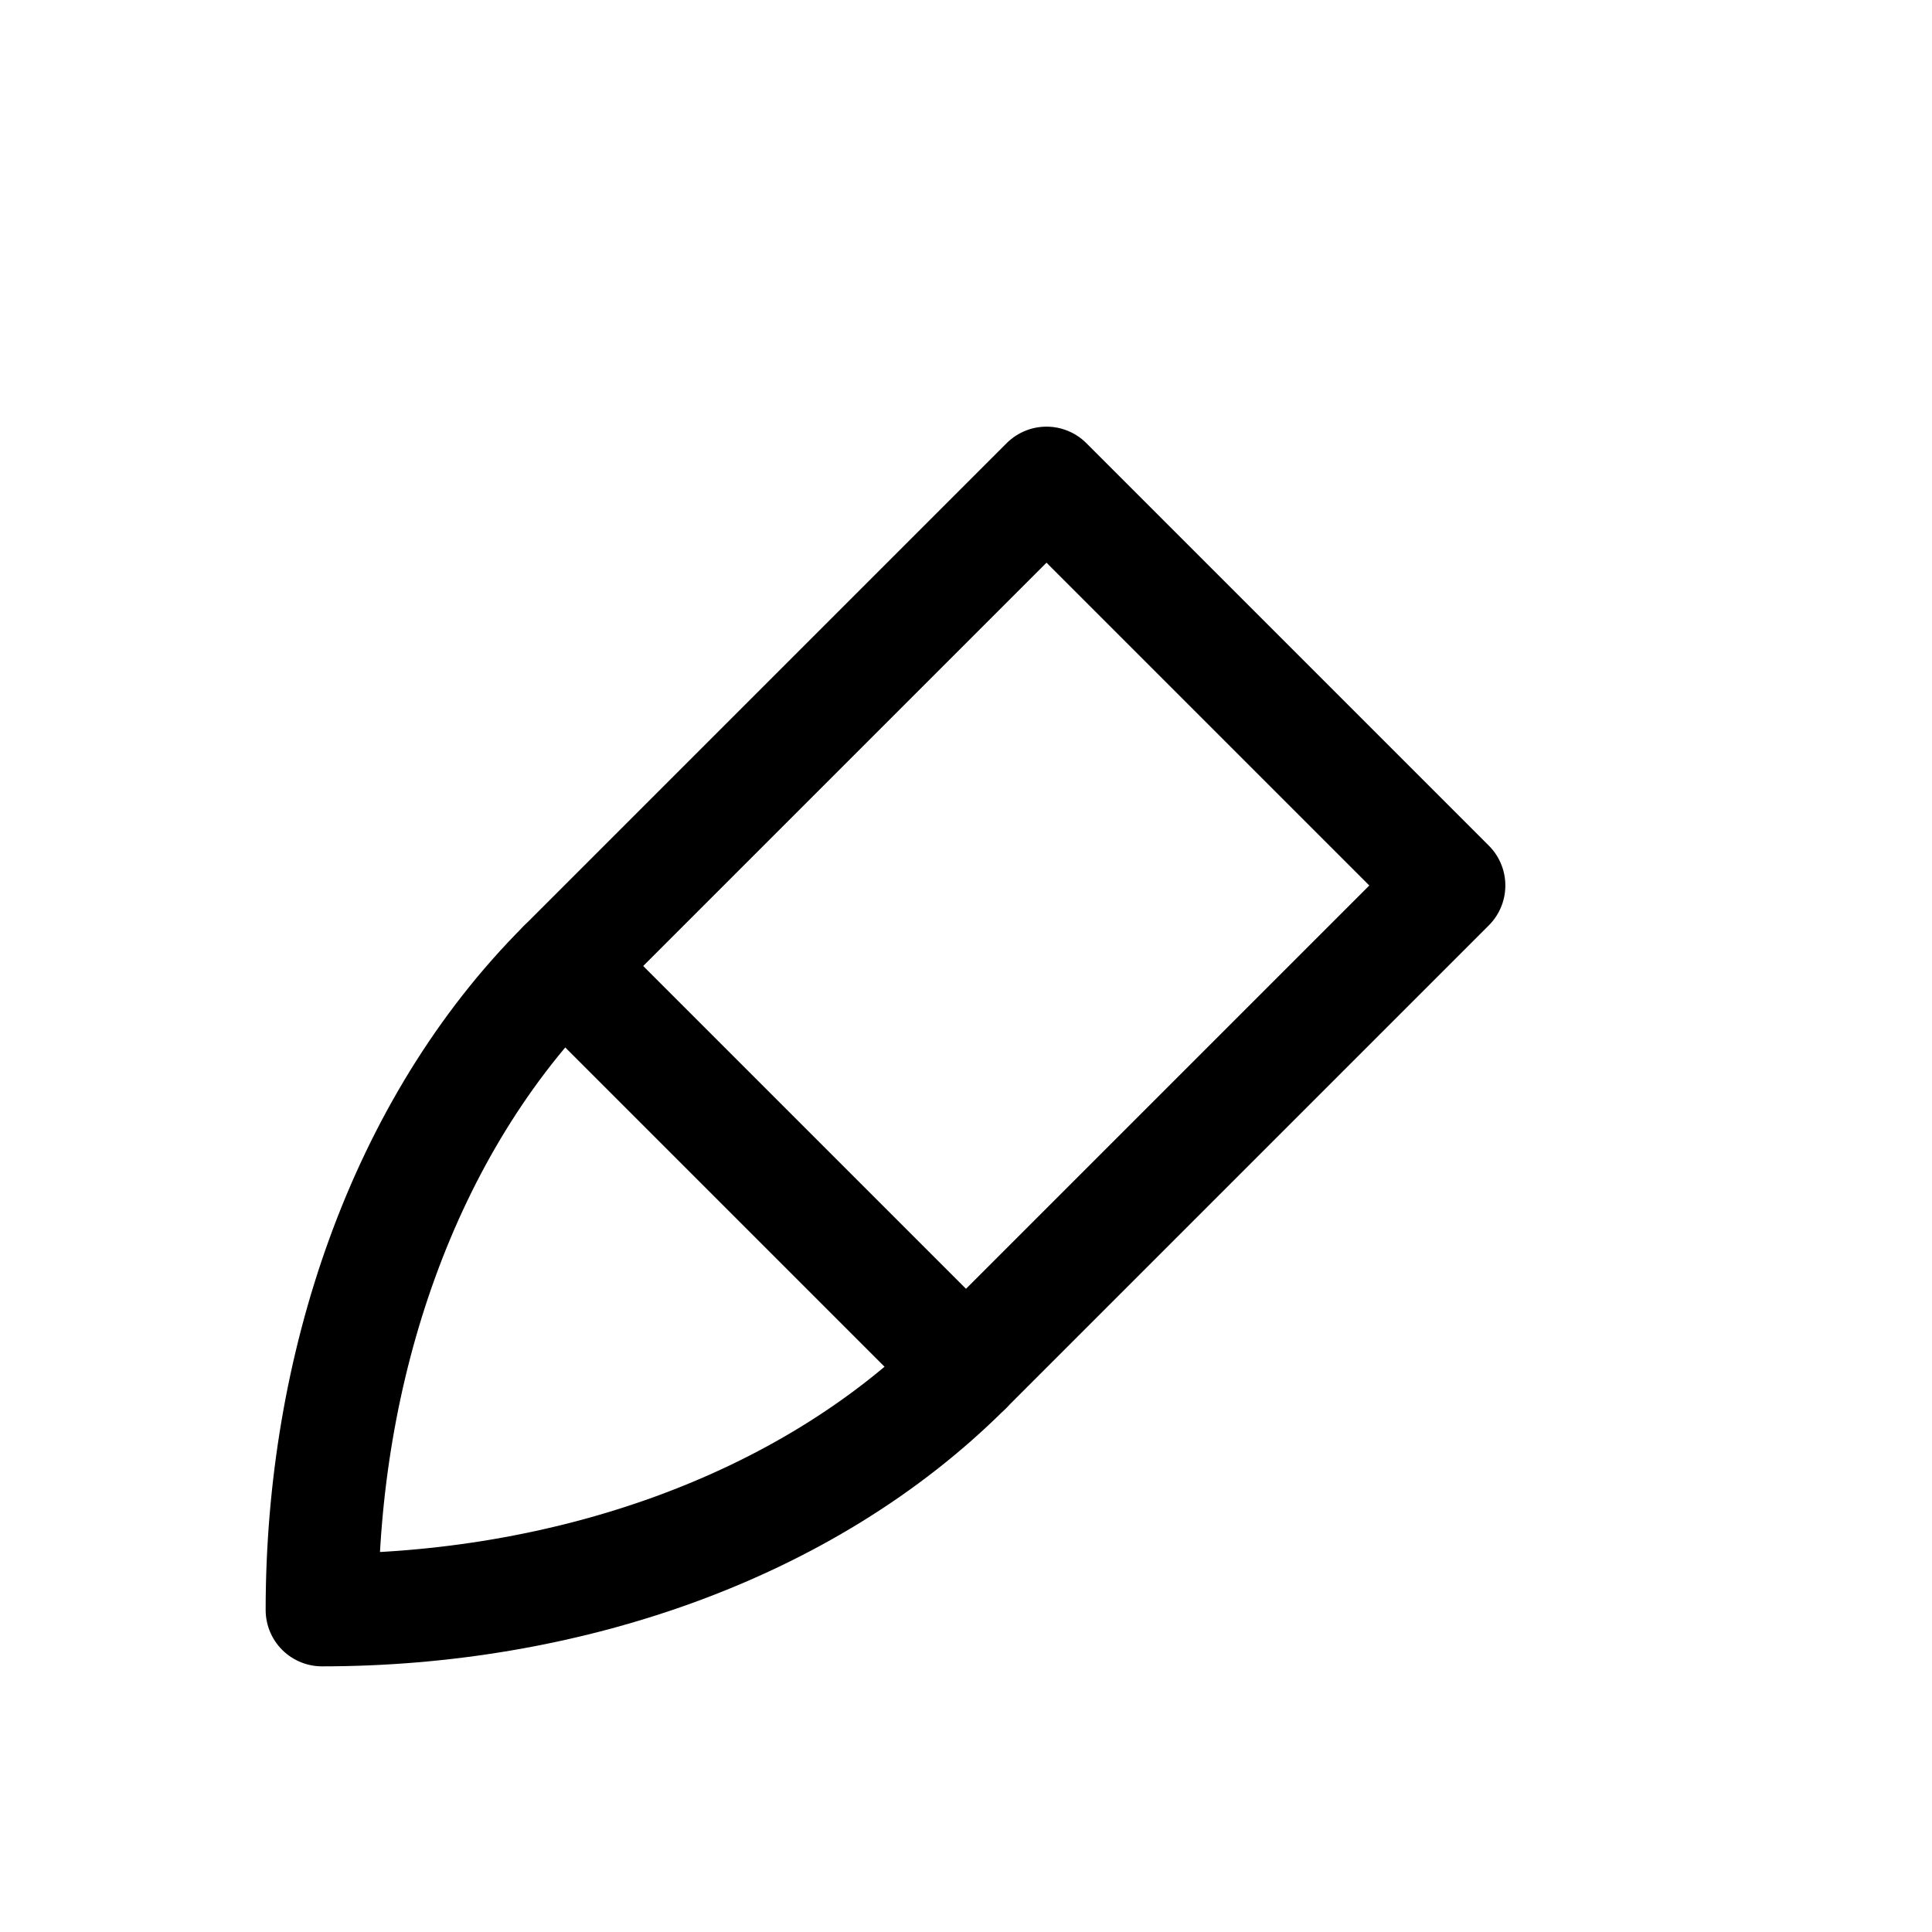
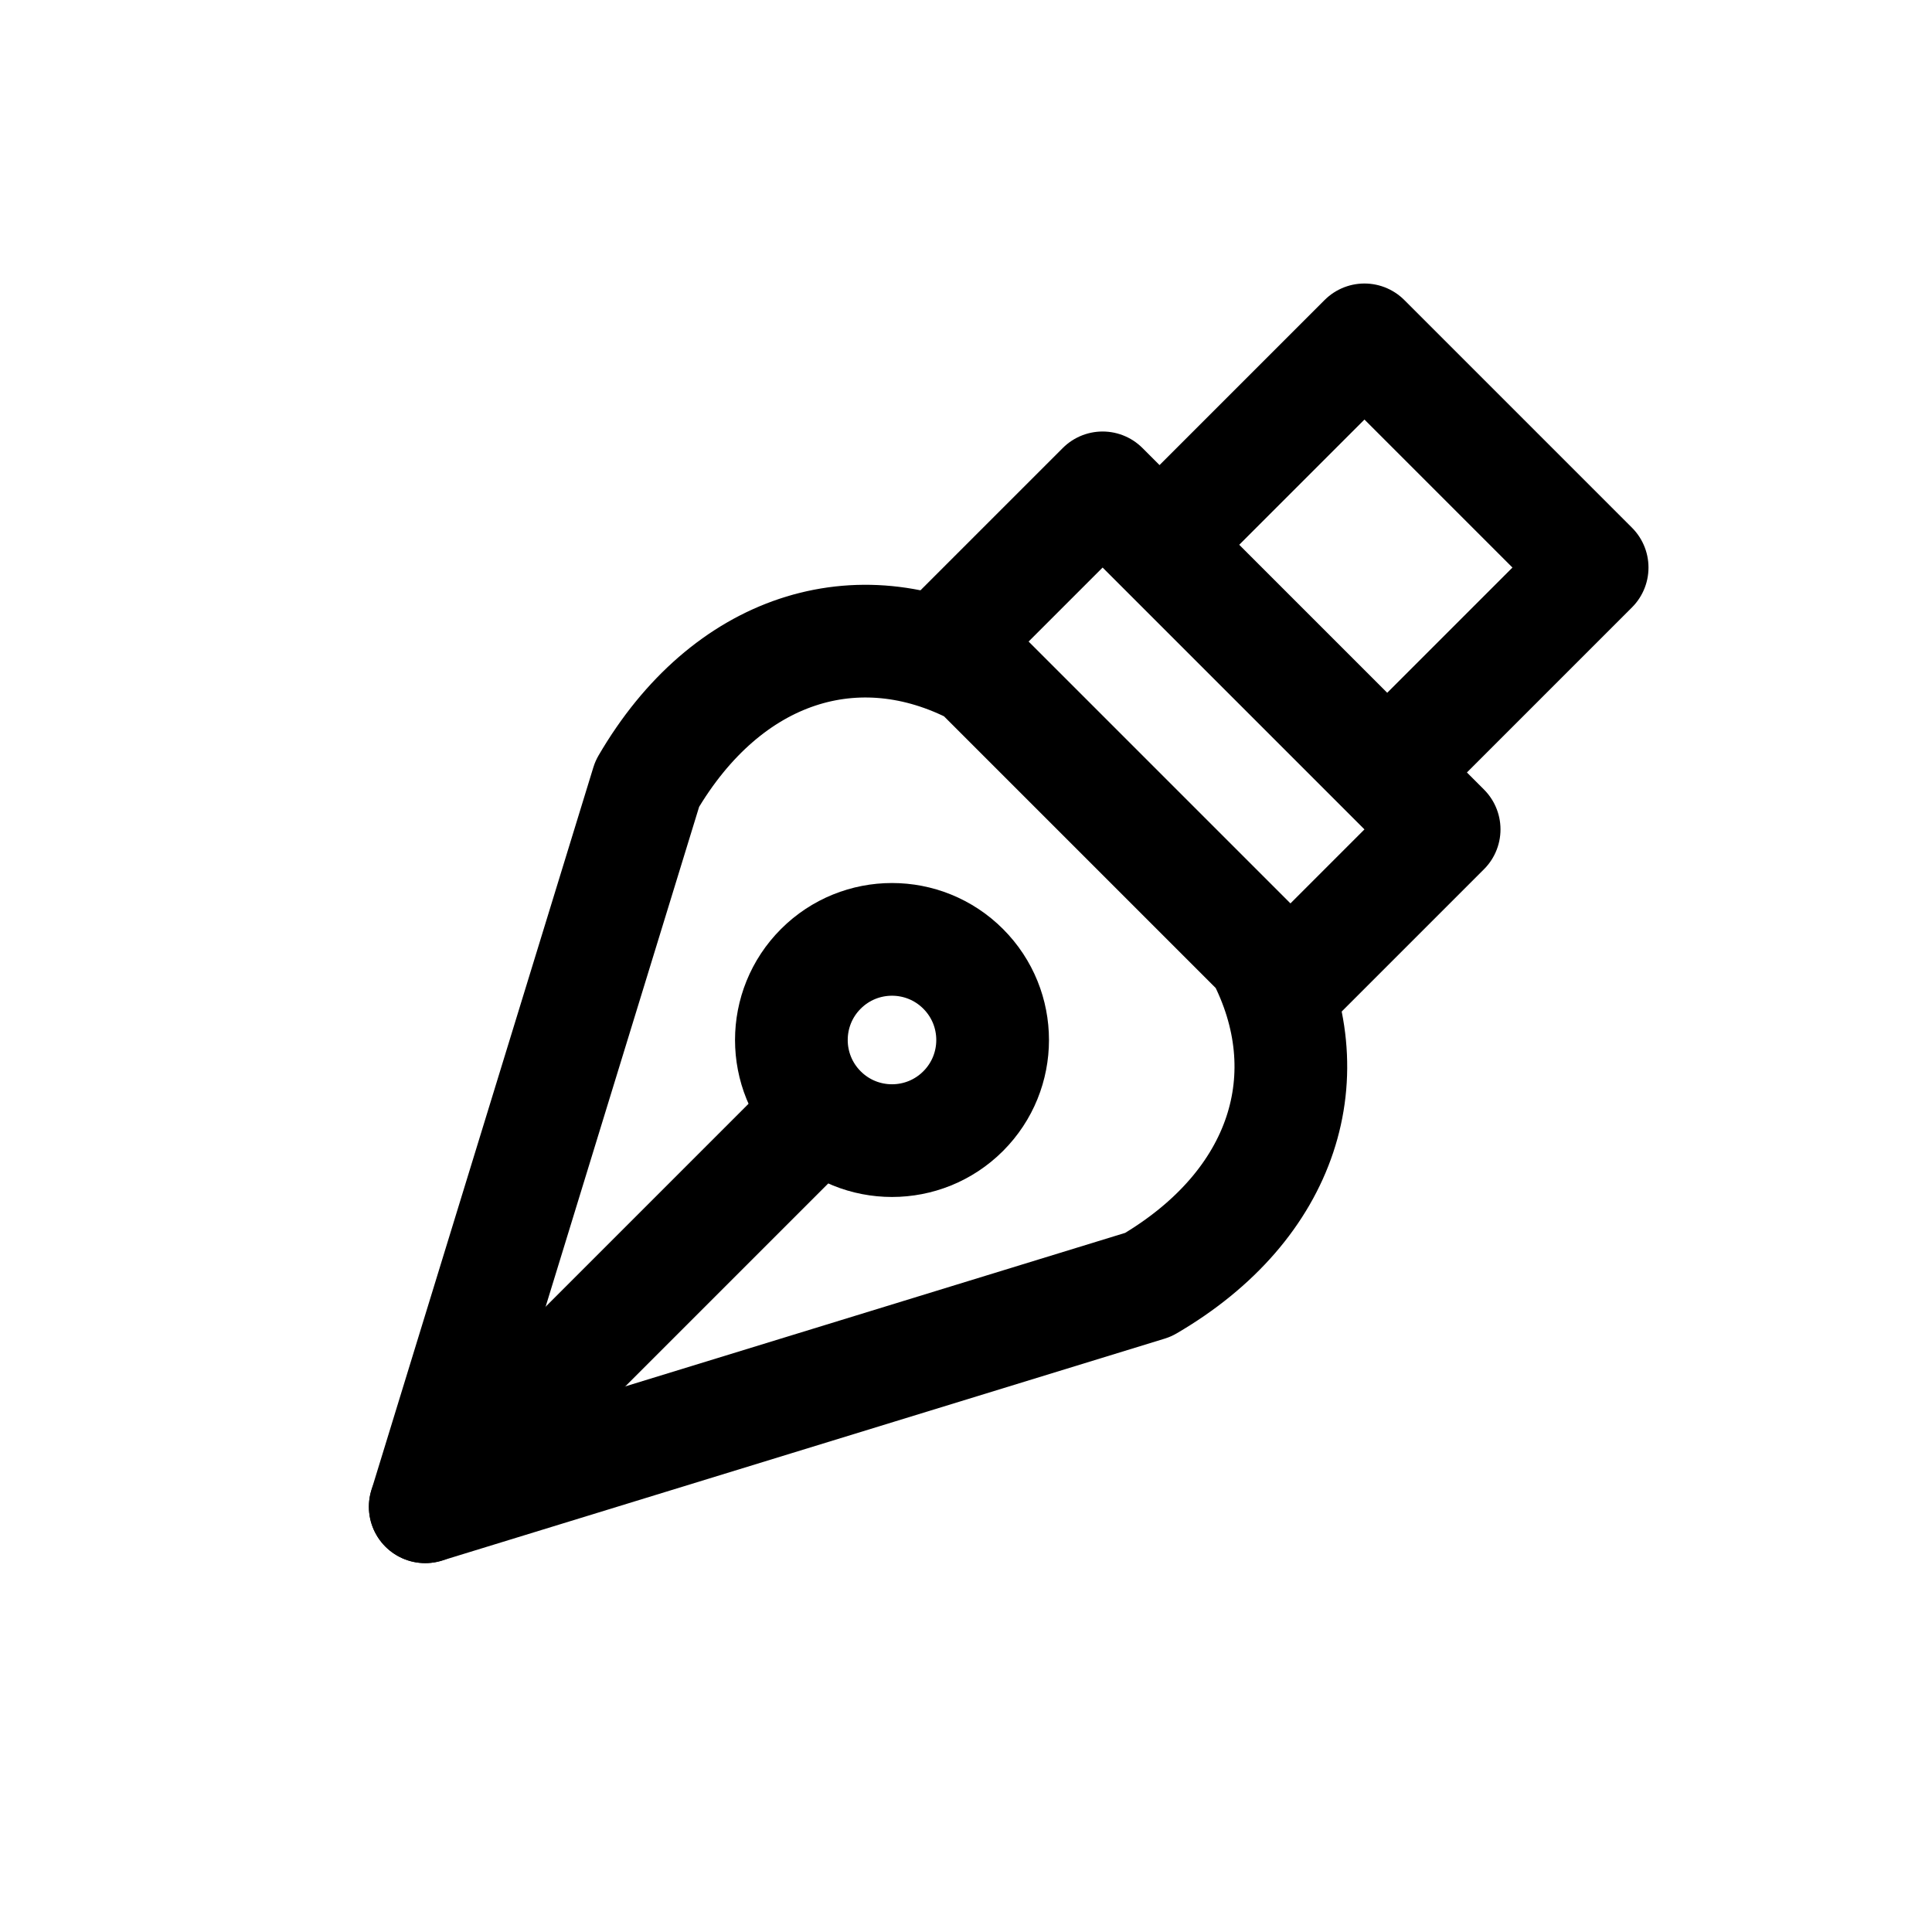
<svg xmlns="http://www.w3.org/2000/svg" viewBox="0 0 24 24" fill="none" stroke="currentColor" stroke-width="1.4" stroke-linecap="round" stroke-linejoin="round">
-   <path d="M4 20c0-3 1-6 3-8l6-6 5 5-6 6c-2 2-5 3-8 3Z" />
-   <path d="M7 12l5 5" />
+   <g transform="rotate(45 12 12)">
+     <path d="M12 21.5 7.6 13.2c-.5-1.9.3-3.4 1.9-3.9h5c1.6.5 2.4 2 1.9 3.9Z" />
+     <path d="M12 21.5v-6.6" />
+     <circle cx="12" cy="13.3" r="1.25" />
+     <path d="M9 9.3V6.6h6v2.7M10 6.6V3h4v3.6" />
+   </g>
</svg>
